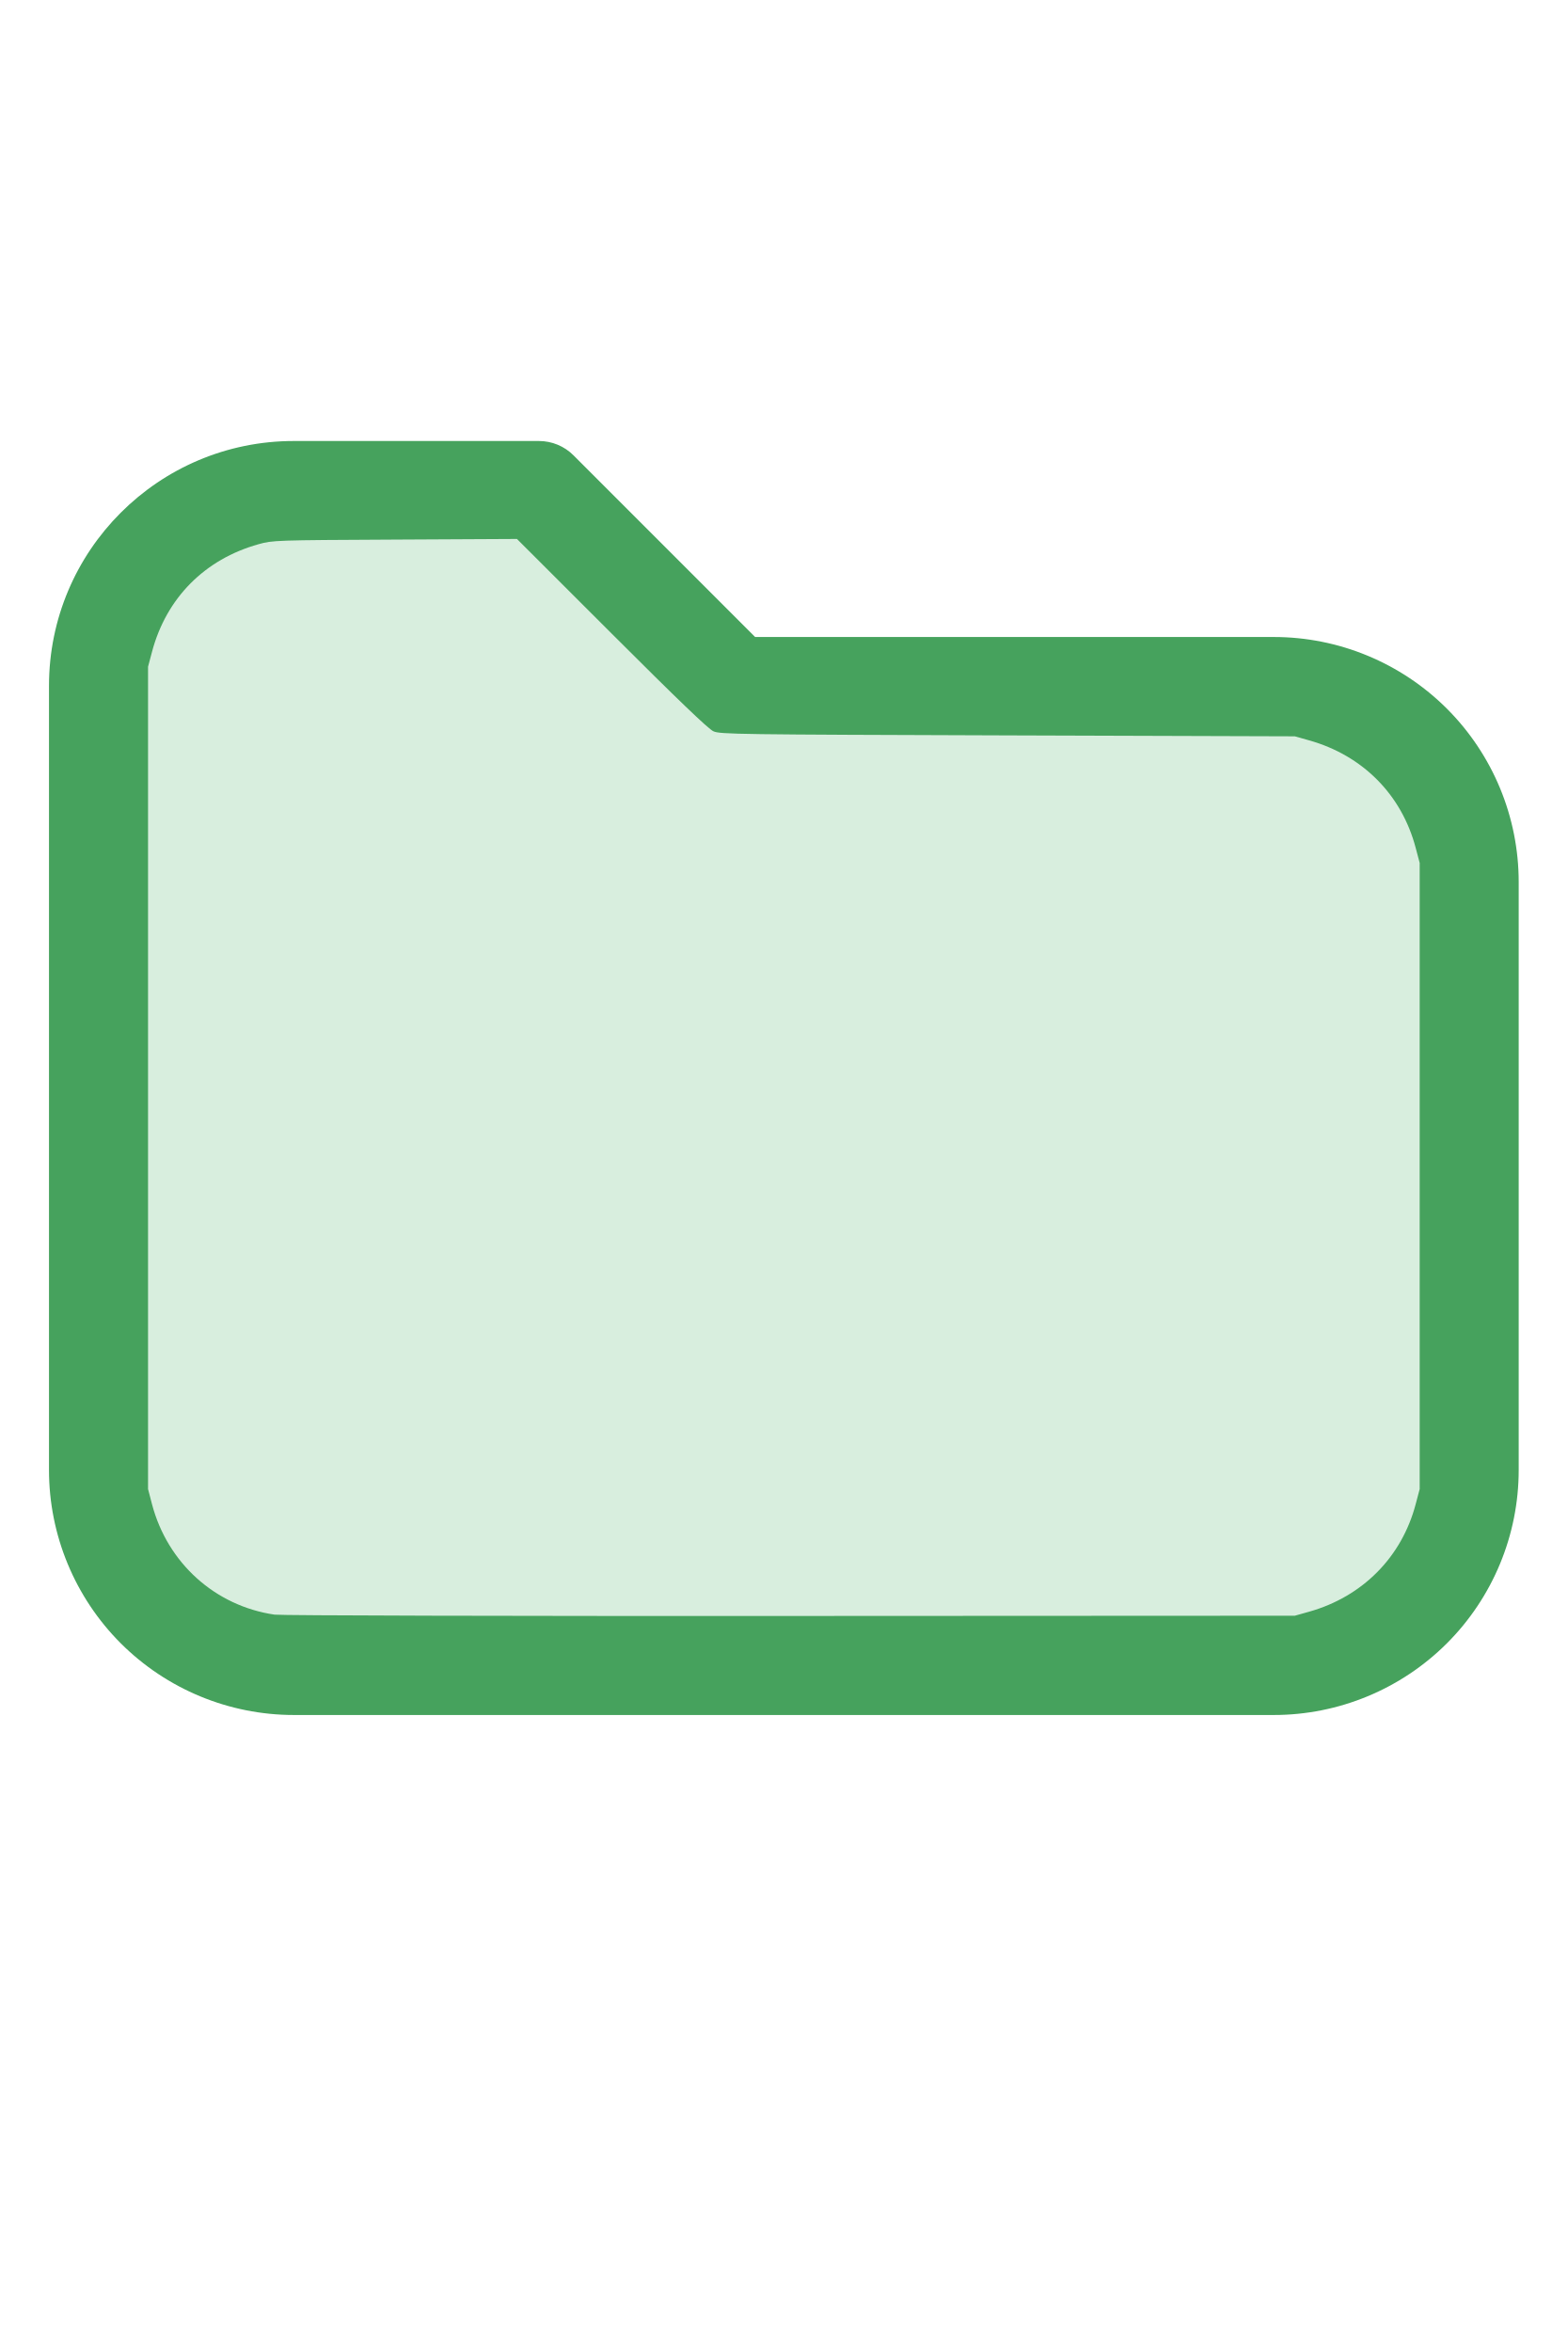
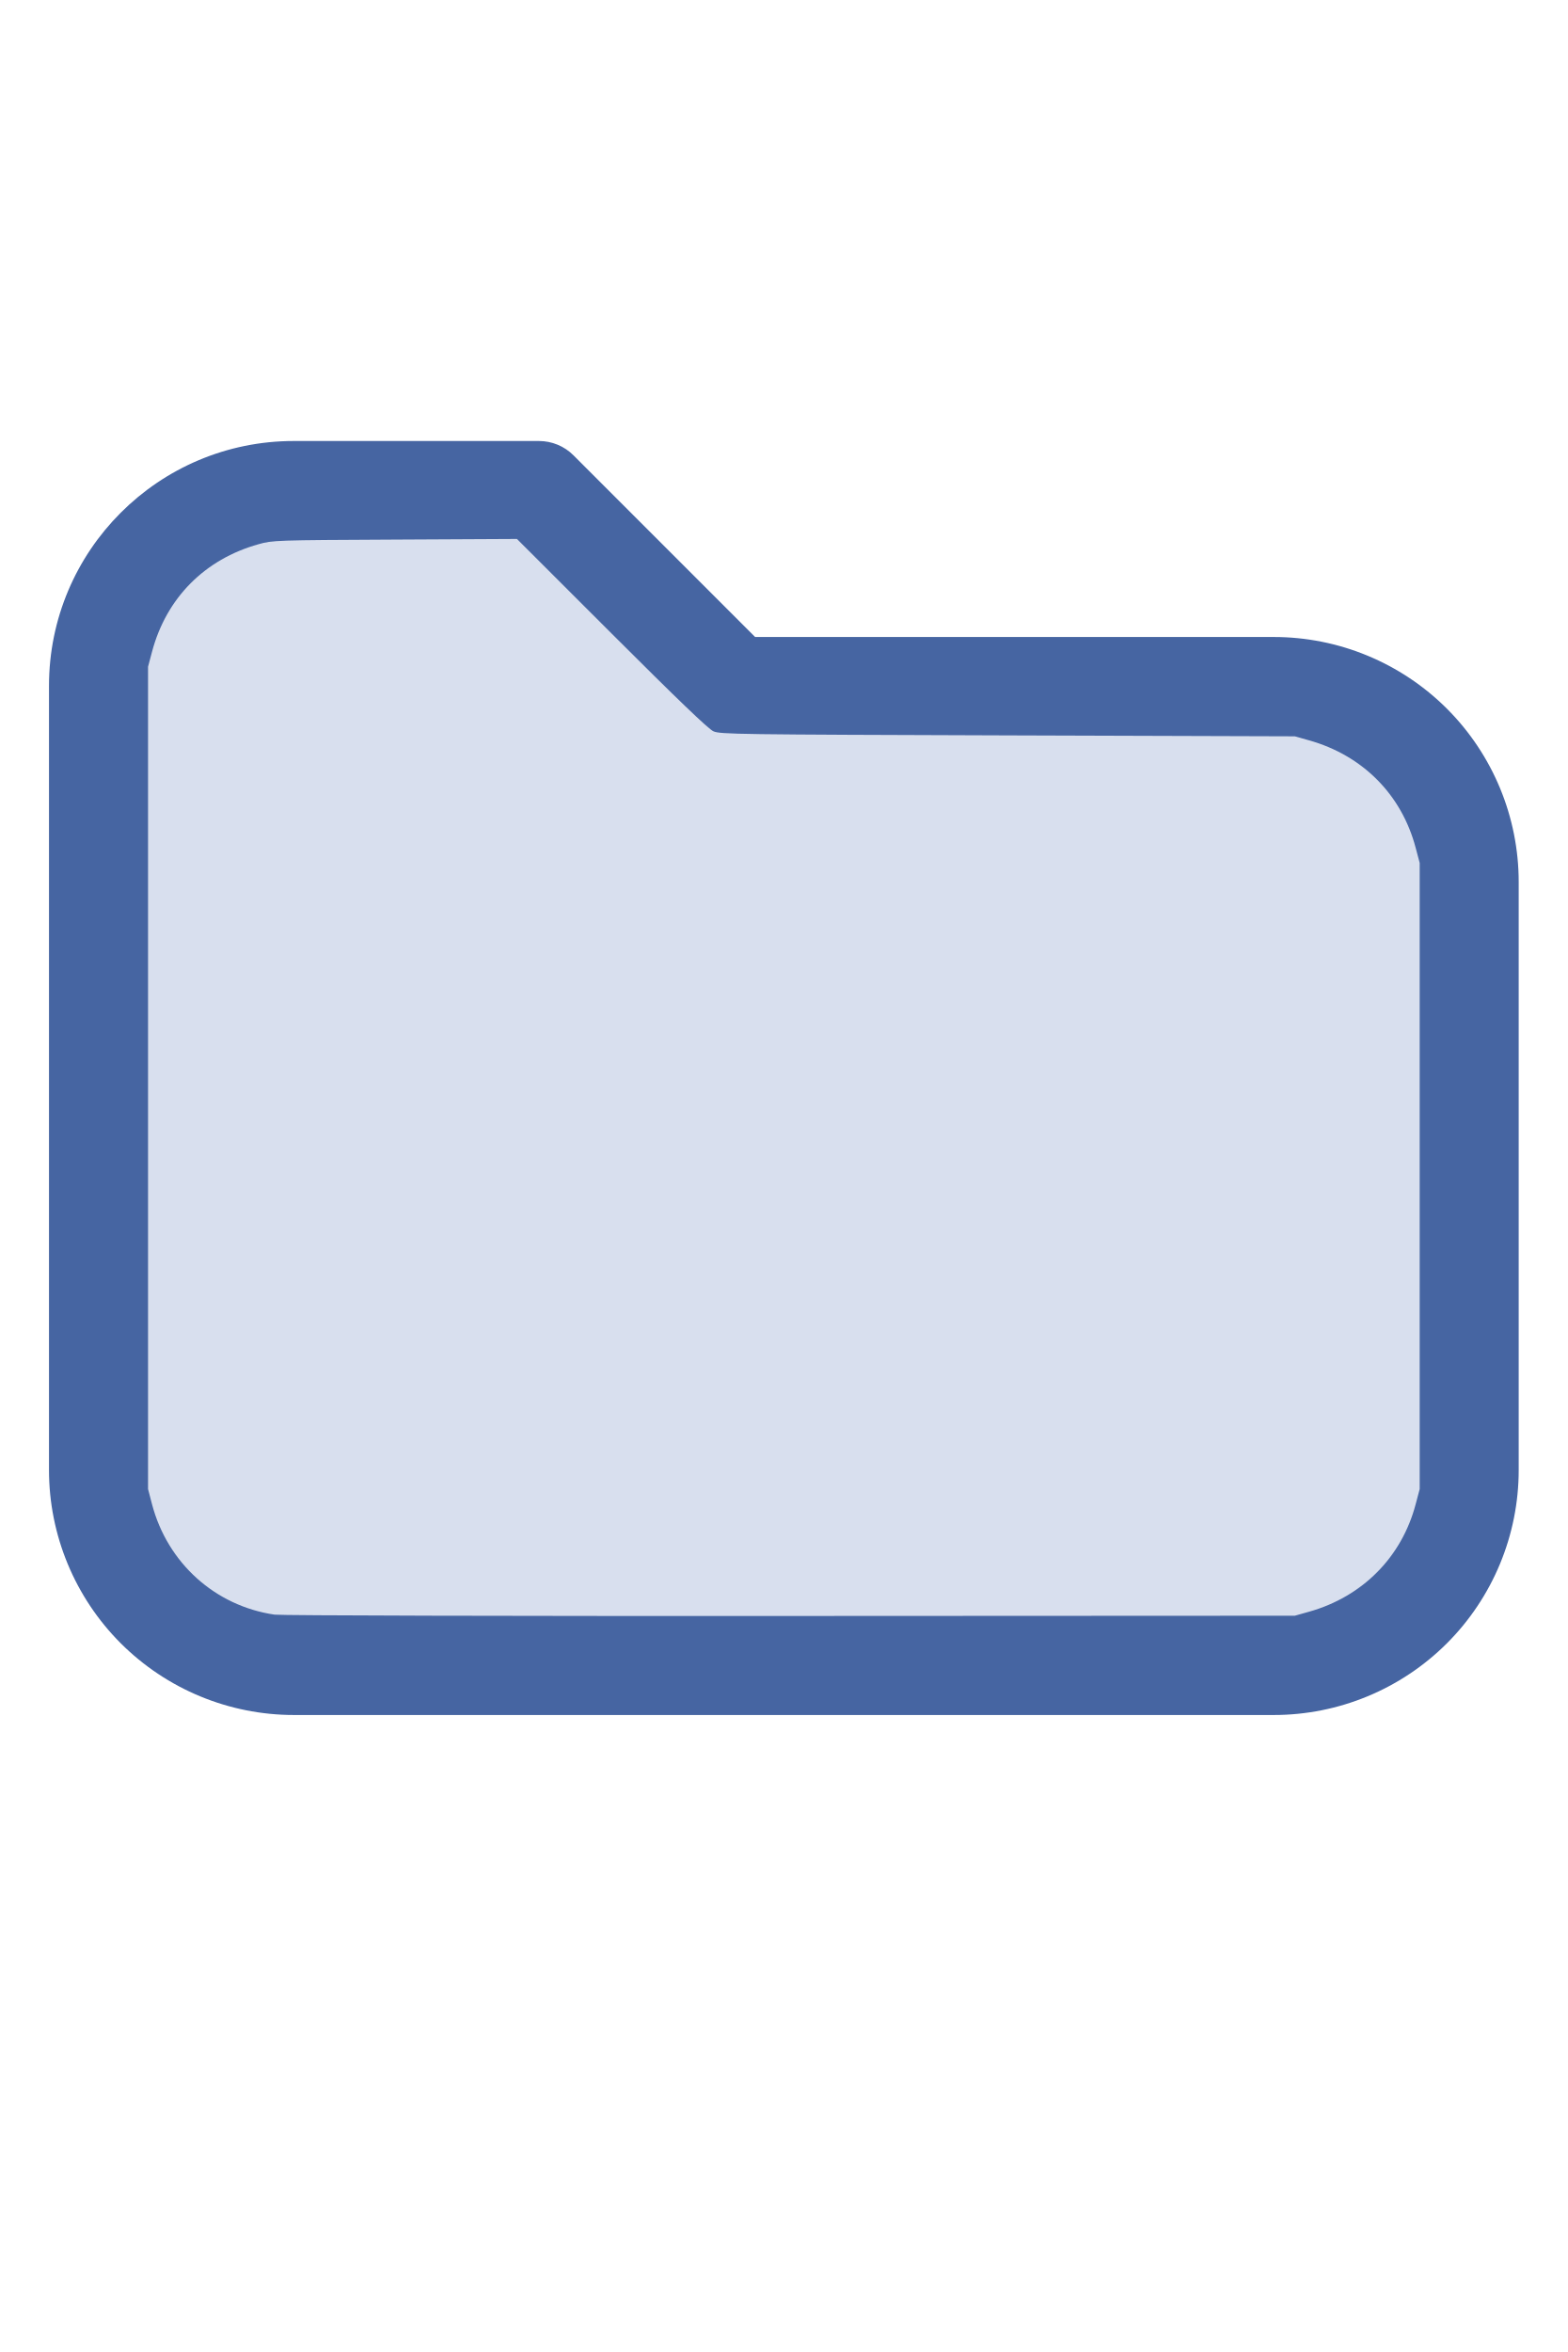
<svg xmlns="http://www.w3.org/2000/svg" version="1.1" width="16" height="24" viewBox="0 0 32 32" xml:space="preserve">
-   <g style="fill:#46A25D;">
+   <g style="fill:#4665A2;">
    <path d="M1,5.998l-0,16.002c-0,1.326 0.527,2.598 1.464,3.536c0.938,0.937 2.21,1.464 3.536,1.464c5.322,0 14.678,-0 20,0c1.326,0 2.598,-0.527 3.536,-1.464c0.937,-0.938 1.464,-2.21 1.464,-3.536c0,-3.486 0,-8.514 0,-12c0,-1.326 -0.527,-2.598 -1.464,-3.536c-0.938,-0.937 -2.21,-1.464 -3.536,-1.464c-0,0 -10.586,0 -10.586,0c0,-0 -3.707,-3.707 -3.707,-3.707c-0.187,-0.188 -0.442,-0.293 -0.707,-0.293l-5.002,0c-2.76,0 -4.998,2.238 -4.998,4.998Zm2,-0l-0,16.002c-0,0.796 0.316,1.559 0.879,2.121c0.562,0.563 1.325,0.879 2.121,0.879l20,0c0.796,0 1.559,-0.316 2.121,-0.879c0.563,-0.562 0.879,-1.325 0.879,-2.121c0,-3.486 0,-8.514 0,-12c0,-0.796 -0.316,-1.559 -0.879,-2.121c-0.562,-0.563 -1.325,-0.879 -2.121,-0.879c-7.738,0 -11,0 -11,0c-0.265,0 -0.52,-0.105 -0.707,-0.293c-0,0 -3.707,-3.707 -3.707,-3.707c-0,0 -4.588,0 -4.588,0c-1.656,0 -2.998,1.342 -2.998,2.998Z" />
  </g>
-   <g style="fill:#D8EEDE;stroke-width:0;">
+   <g style="fill:#D8DFEE;stroke-width:0;">
    <path d="M 5.606,24.952 C 4.392,24.775 3.42,23.9 3.103,22.699 L 3.022,22.389 V 13.998 5.606 L 3.104,5.298 C 3.396,4.203 4.18,3.412 5.279,3.106 5.565,3.026 5.615,3.024 8.061,3.012 l 2.491,-0.013 1.932,1.93 c 1.344,1.343 1.976,1.95 2.078,1.995 0.137,0.062 0.474,0.066 6.007,0.084 l 5.861,0.019 0.291,0.082 c 1.095,0.308 1.89,1.109 2.176,2.193 l 0.082,0.309 V 16 22.389 l -0.082,0.309 c -0.284,1.079 -1.086,1.888 -2.176,2.194 l -0.291,0.082 -10.303,0.005 c -5.7,0.003 -10.4,-0.009 -10.521,-0.027 z" />
  </g>
</svg>
